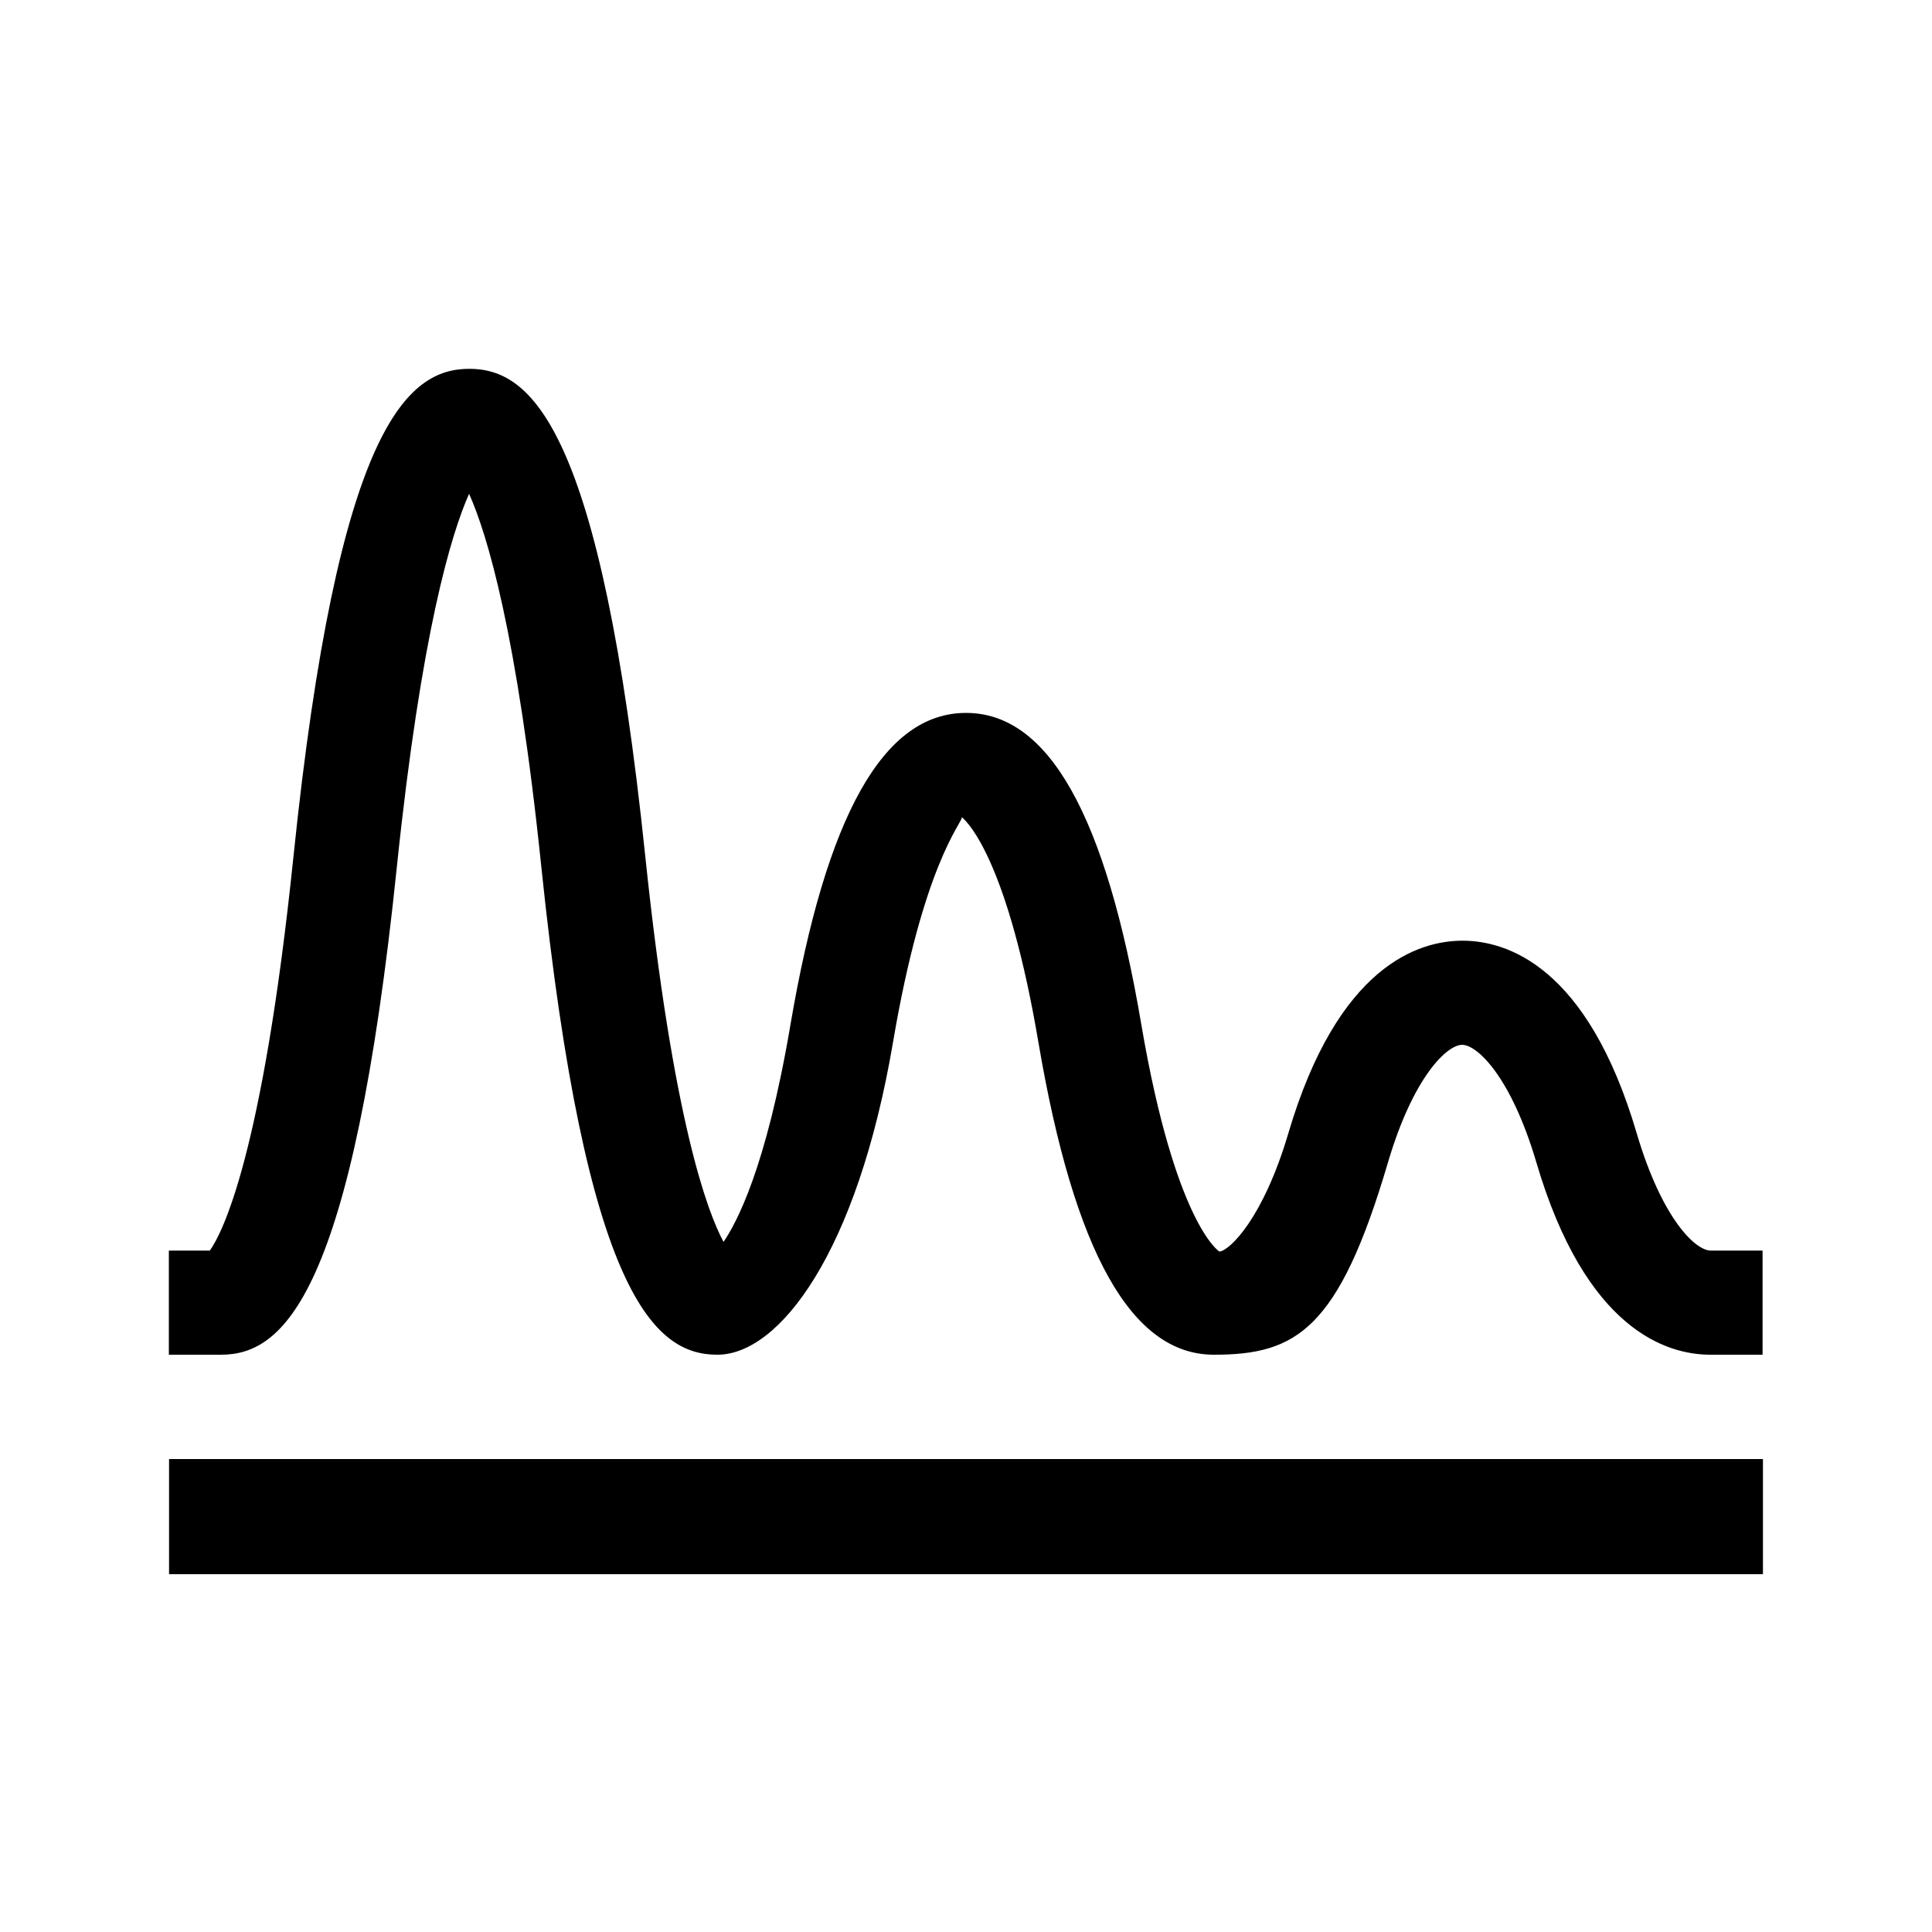
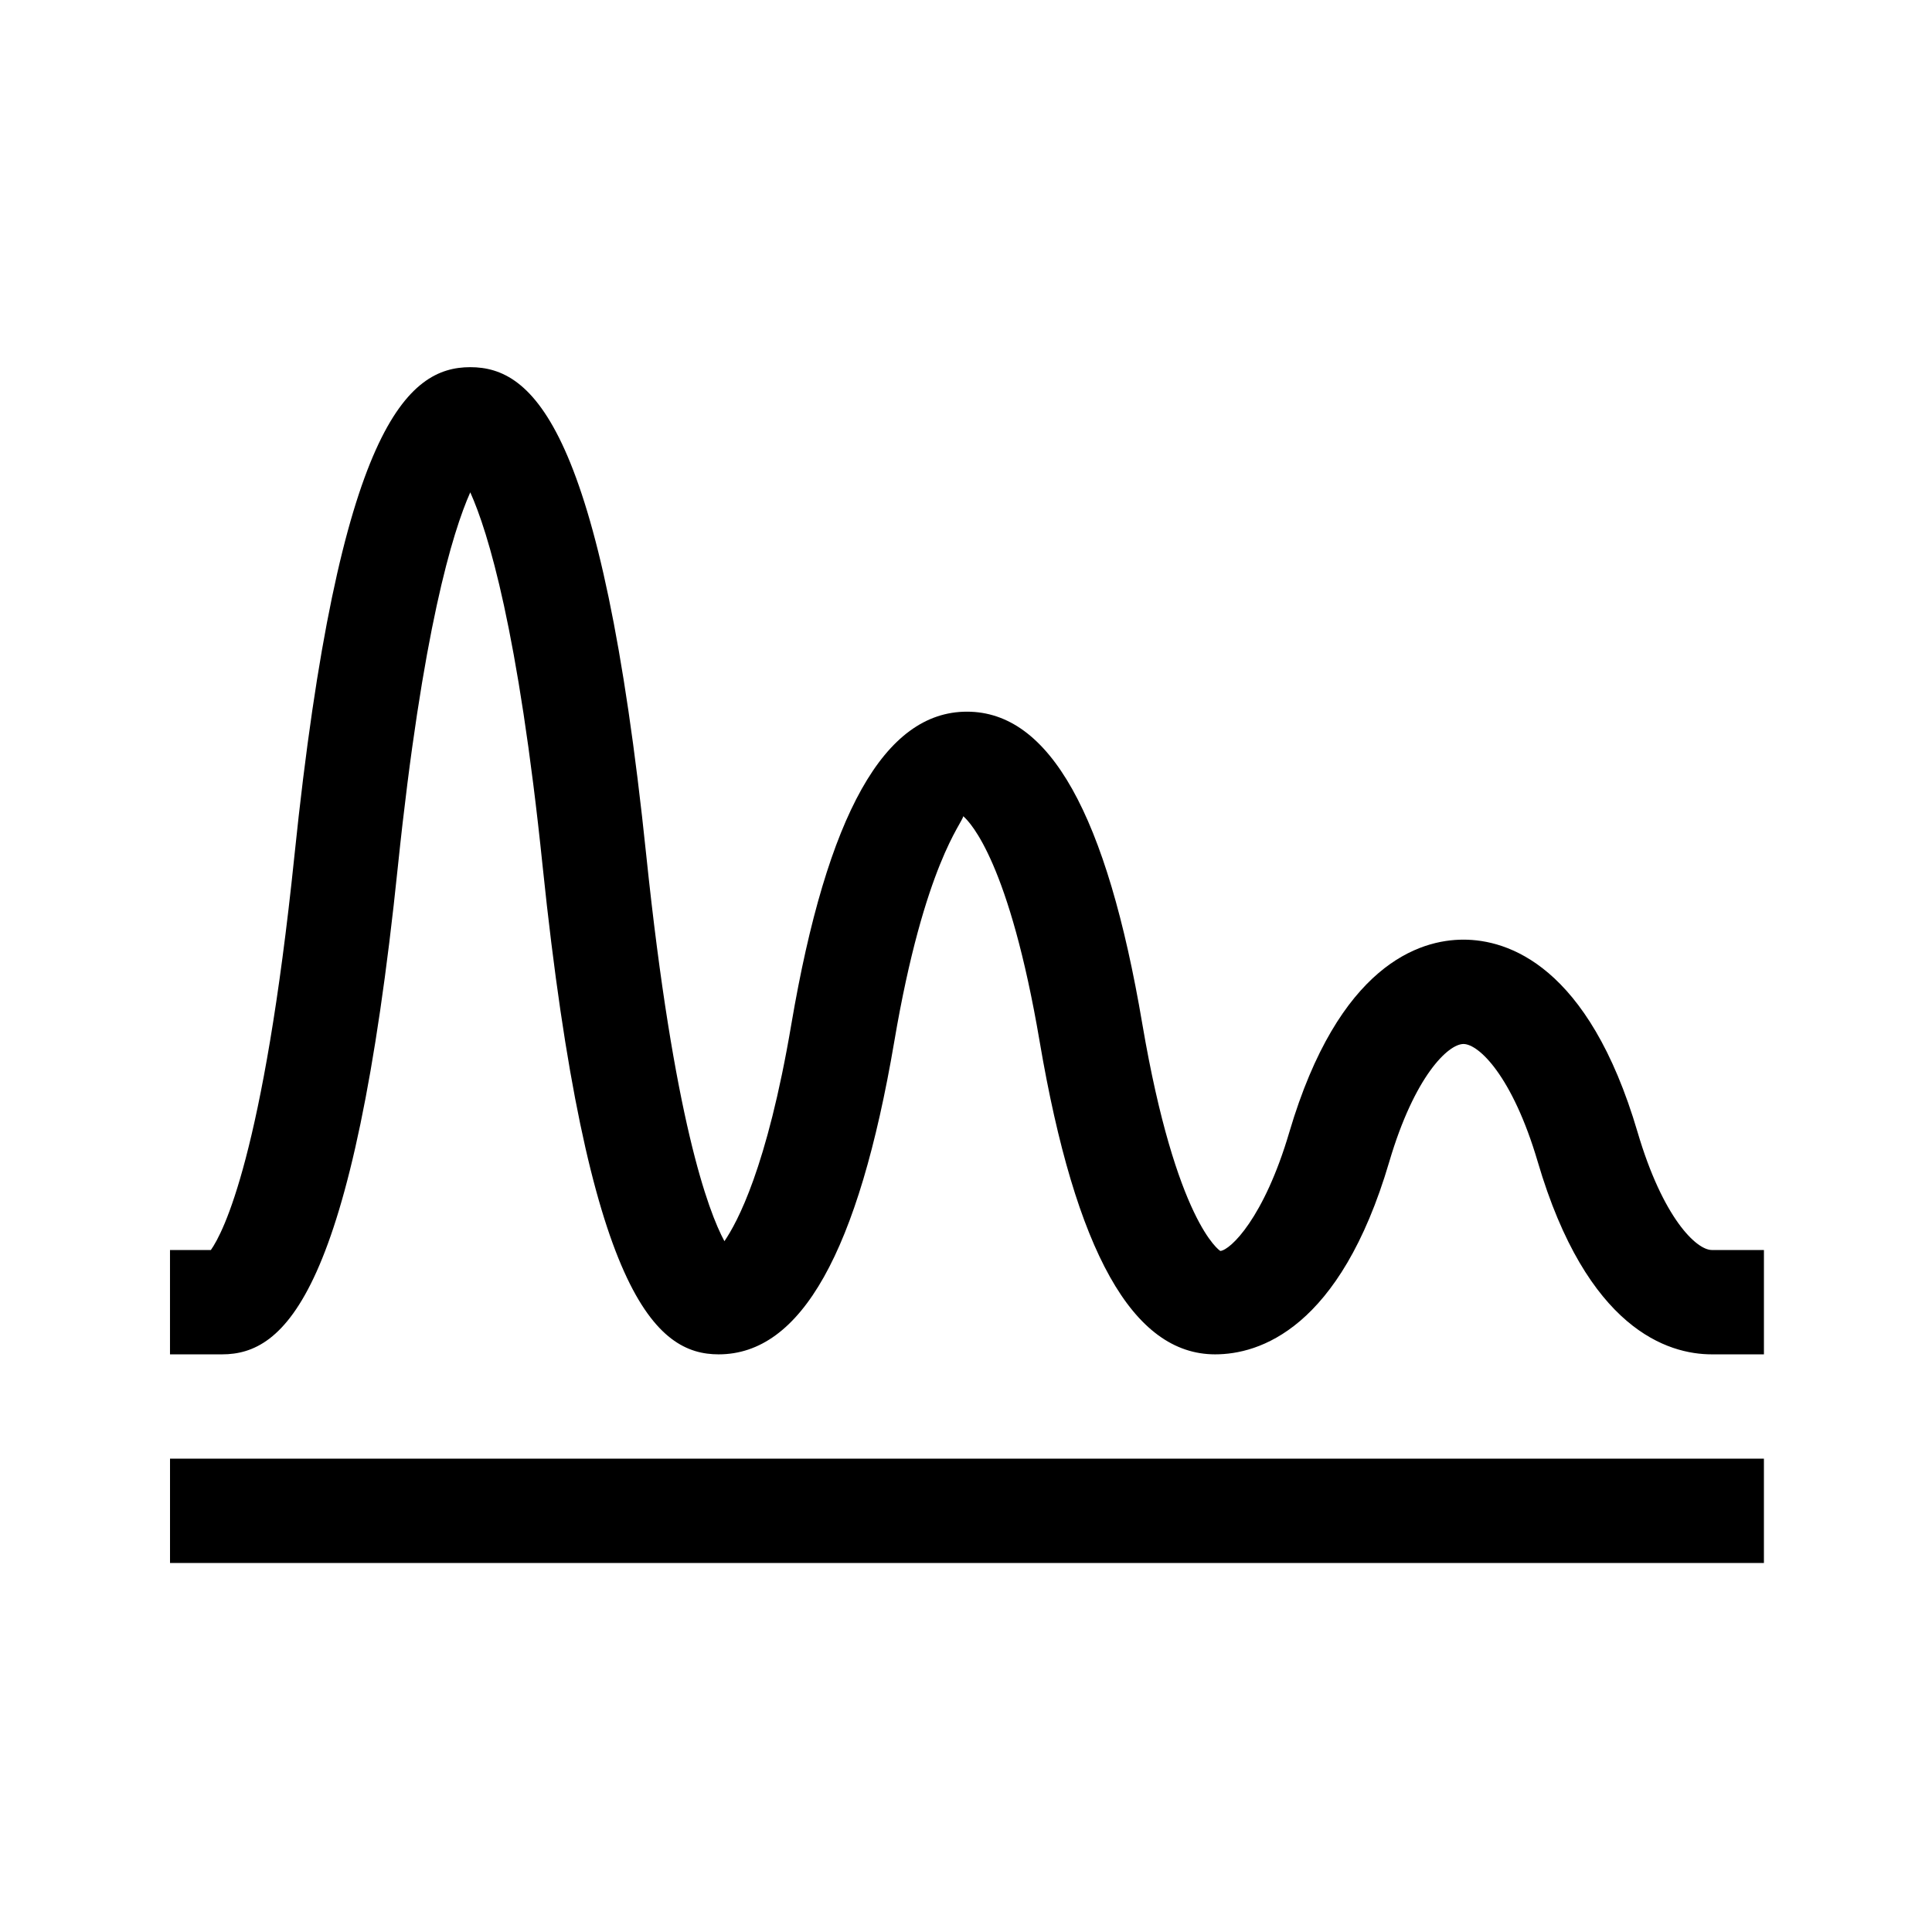
- <svg xmlns="http://www.w3.org/2000/svg" id="a" version="1.1" viewBox="0 0 1000 1000">
-   <path d="M885.5,647.3c-8,0-25.3-16.5-38.4-60.9-25.5-86.6-67.4-99.5-90.1-99.5s-64.5,12.9-90.1,99.5c-13.1,44.4-30.5,60.9-35.7,61.4-.3,0-22.9-14.8-40.4-117.2-18.4-108.8-48.1-161.6-90.8-161.6s-72.4,52.9-90.9,161.6c-12.6,74.4-28,102.5-34.6,112.2-8.3-15.4-26.2-62.8-40.5-199.5-23.1-222.4-59-252.4-91.1-252.4s-68,30-91,252.4c-16,154.7-36.9,195-43.3,204h-21.2v53.9h27c32.1,0,68-30,91-252.4,12.7-122,28.3-172.8,37.4-193.2,9.2,20.5,24.8,71.3,37.4,193.2,23.1,222.5,59,252.4,91.1,252.4s72.4-52.9,90.9-161.6c15.6-92.1,35.5-113.2,35.7-116.6,4,3.4,24,24.6,39.6,116.6,18.5,108.8,48.2,161.6,90.8,161.6s64.6-12.9,90.1-99.5c13.1-44.4,30.6-60.9,38.4-60.9s25.3,16.5,38.4,60.8c25.5,86.7,67.4,99.6,90.1,99.6h27v-53.9h-27Z" />
-   <rect x="87.5" y="755.2" width="825" height="59.6" />
+ <svg xmlns="http://www.w3.org/2000/svg" id="a" data-name="layer1" viewBox="0 0 1000 1000">
+   <path d="M886.03,647c-7.96,0-25.32-16.51-38.42-60.99-25.51-86.73-67.42-99.65-90.13-99.65s-64.51,12.92-90.13,99.65c-13.1,44.48-30.46,60.99-35.7,61.48-.29-.1-22.9-14.86-40.36-117.32-18.43-108.87-48.12-161.81-90.8-161.81s-72.37,52.93-90.9,161.81c-12.61,74.49-28.04,102.56-34.63,112.27-8.34-15.44-26.19-62.84-40.45-199.68-23.09-222.7-58.98-252.71-91.1-252.71s-68.01,30.01-91,252.71c-16.01,154.91-36.87,195.22-43.27,204.25h-21.15v54h26.97c32.11,0,68.01-30.01,91-252.71,12.71-122.08,28.33-172.97,37.45-193.47,9.22,20.49,24.84,71.38,37.45,193.47,23.09,222.7,58.98,252.71,91.1,252.71,42.69,0,72.37-52.93,90.9-161.81,15.62-92.17,35.51-113.34,35.7-116.74,3.98,3.4,23.96,24.67,39.58,116.74,18.53,108.87,48.22,161.81,90.8,161.81,22.7,0,64.61-12.92,90.13-99.65,13.1-44.48,30.56-60.99,38.42-60.99s25.32,16.51,38.42,60.9c25.51,86.83,67.42,99.74,90.13,99.74h26.97v-54h-26.97Z" />
+   <rect x="88" y="755" width="825" height="54" />
</svg>
